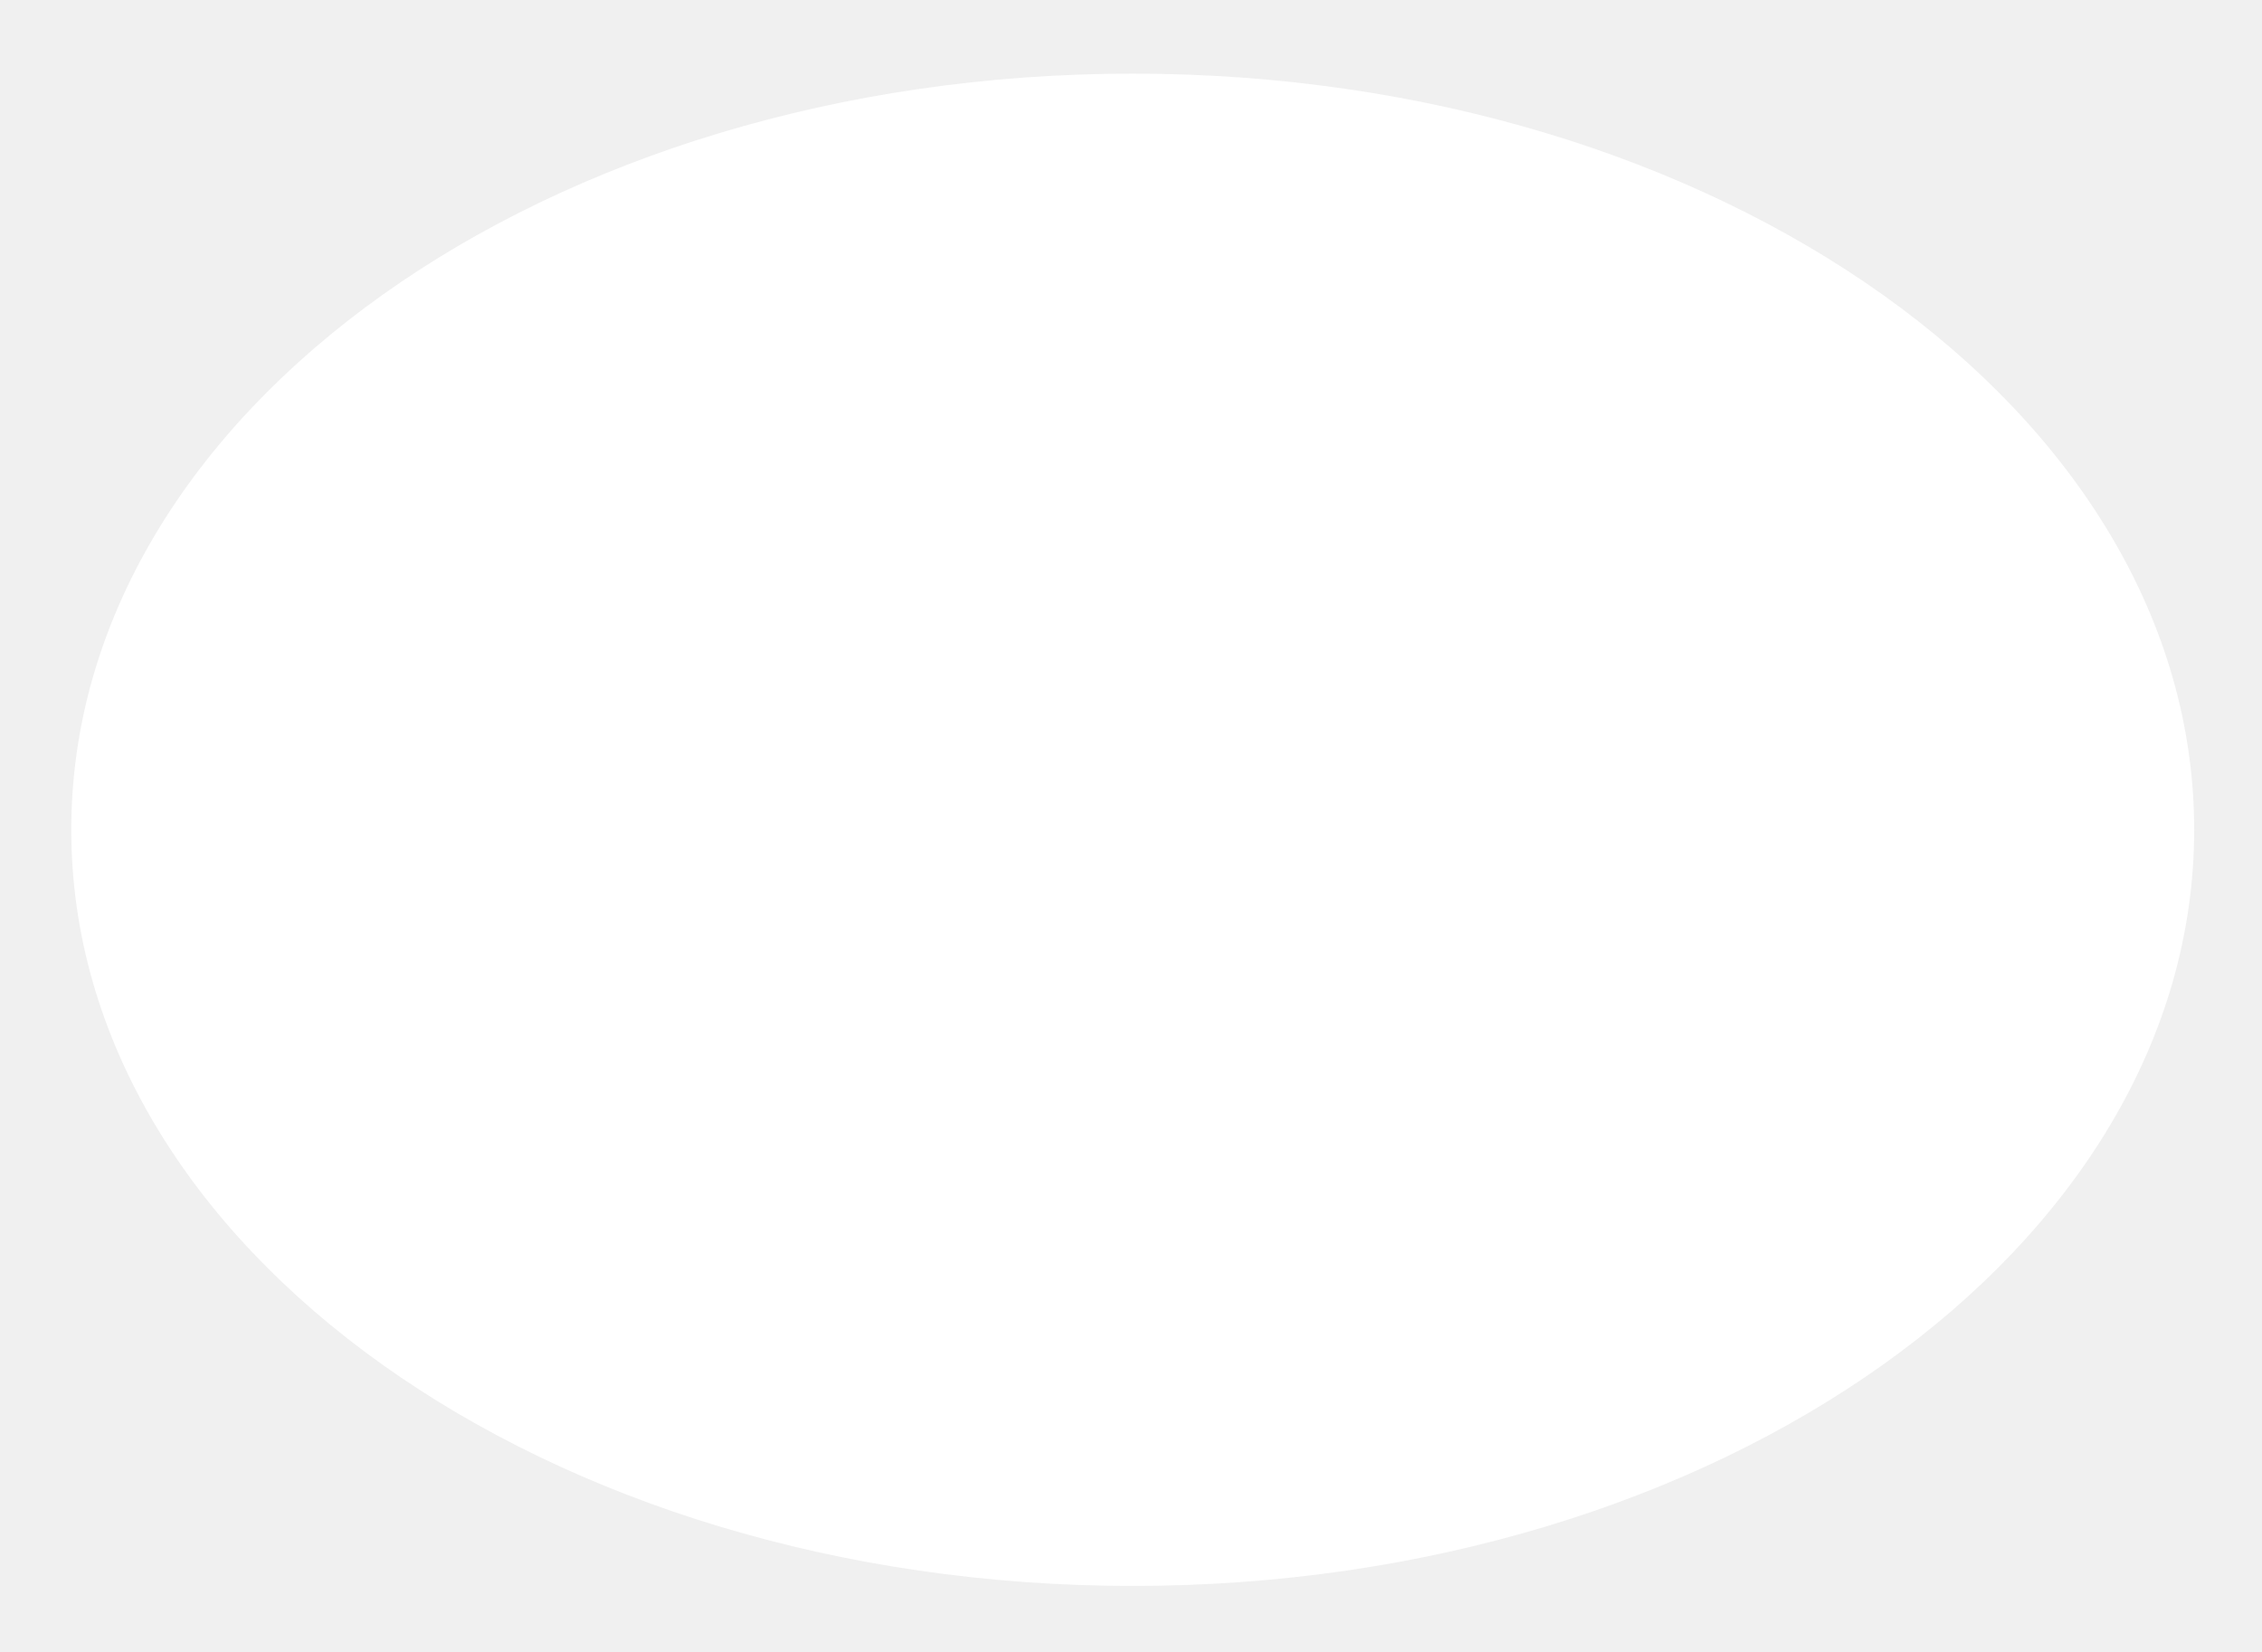
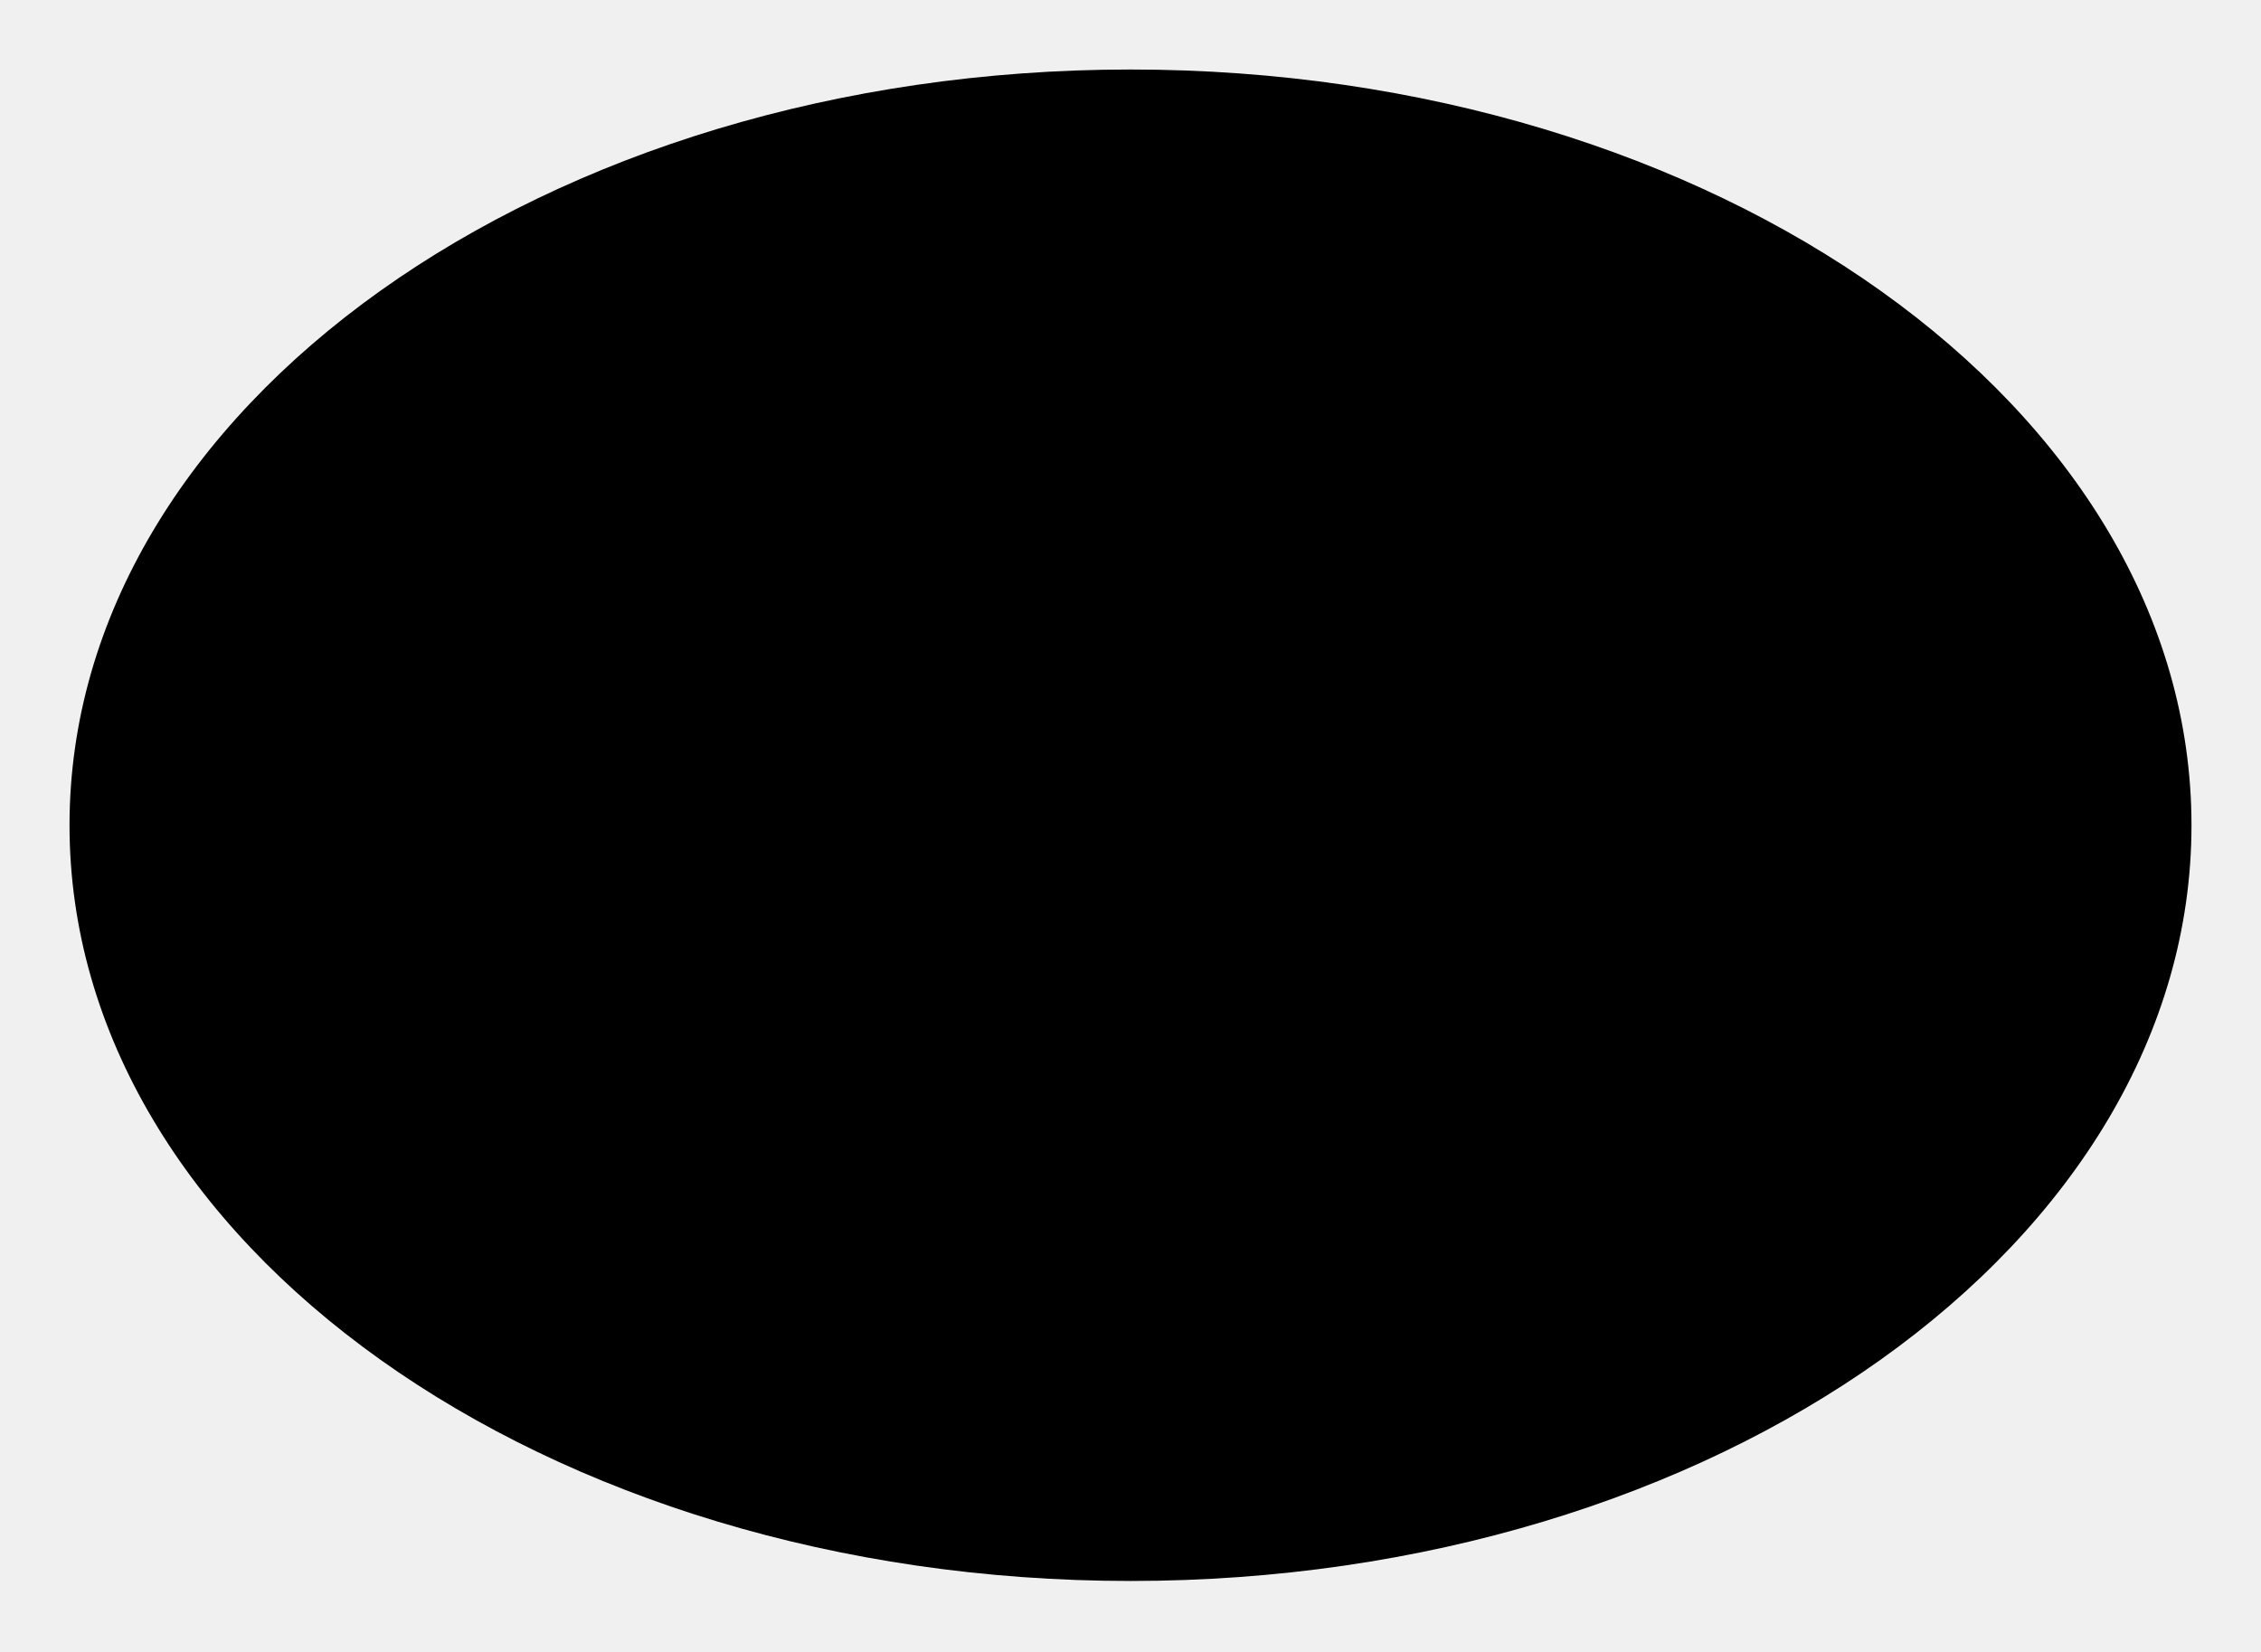
- <svg xmlns="http://www.w3.org/2000/svg" width="590" height="430.764" viewBox="0 0 590 430.764">
-   <g transform="translate(18.14062 18.75879)">
-     <path d="M277.31 394.941C430.216 394.941 554.17 306.631 554.17 197.695C554.17 88.76 430.216 0.45 277.31 0.45C124.405 0.45 0.45 88.76 0.45 197.695C0.45 306.631 124.405 394.941 277.31 394.941Z" fill="#ffffff" />
-   </g>
+ <svg xmlns="http://www.w3.org/2000/svg" width="590" height="431" viewBox="0 0 590 431" fill="none">
+   <path d="M295.001 412.632C447.906 412.632 571.861 324.323 571.861 215.387C571.861 106.451 447.906 18.142 295.001 18.142C142.095 18.142 18.141 106.451 18.141 215.387C18.141 324.323 142.095 412.632 295.001 412.632Z" fill="black" />
+   <path d="M458.48 210.583H467.536V211.751H458.48V210.583ZM459.12 202.727H467.184V203.879H459.12V202.727ZM462.544 197.623H463.776V211.143H462.544V197.623ZM452.88 200.503H458.192V201.607H452.88V200.503ZM455.408 205.287L456.608 203.879V212.215H455.408V205.287ZM455.408 197.495H456.608V201.047H455.408V197.495ZM456.496 204.183C456.635 204.279 456.837 204.439 457.104 204.663C457.371 204.887 457.659 205.132 457.968 205.399C458.277 205.655 458.56 205.895 458.816 206.119C459.072 206.343 459.253 206.508 459.36 206.615L458.624 207.591C458.485 207.42 458.293 207.207 458.048 206.951C457.803 206.695 457.536 206.428 457.248 206.151C456.971 205.873 456.704 205.617 456.448 205.383C456.192 205.137 455.979 204.945 455.808 204.807L456.496 204.183ZM457.744 200.503H458L458.224 200.455L458.896 200.903C458.501 201.884 457.984 202.823 457.344 203.719C456.704 204.604 456 205.409 455.232 206.135C454.475 206.86 453.717 207.473 452.96 207.975C452.917 207.857 452.859 207.729 452.784 207.591C452.709 207.452 452.629 207.319 452.544 207.191C452.469 207.063 452.4 206.961 452.336 206.887C453.061 206.46 453.776 205.927 454.48 205.287C455.184 204.636 455.824 203.921 456.4 203.143C456.987 202.353 457.435 201.553 457.744 200.743V200.503ZM474.032 210.471C474.971 210.439 476.059 210.407 477.296 210.375C478.544 210.332 479.867 210.284 481.264 210.231C482.661 210.177 484.053 210.119 485.44 210.055L485.408 211.159C484.064 211.223 482.709 211.287 481.344 211.351C479.979 211.415 478.683 211.468 477.456 211.511C476.229 211.564 475.141 211.612 474.192 211.655L474.032 210.471ZM473.904 205.527H487.168V206.663H473.904V205.527ZM476.64 202.455H484.272V203.575H476.64V202.455ZM478.288 206.247L479.632 206.631C479.387 207.132 479.12 207.665 478.832 208.231C478.555 208.785 478.272 209.324 477.984 209.847C477.707 210.369 477.435 210.833 477.168 211.239L476.112 210.871C476.368 210.455 476.629 209.975 476.896 209.431C477.173 208.887 477.435 208.337 477.68 207.783C477.925 207.217 478.128 206.705 478.288 206.247ZM482.08 207.943L483.104 207.383C483.605 207.799 484.096 208.257 484.576 208.759C485.067 209.26 485.515 209.756 485.92 210.247C486.325 210.737 486.651 211.185 486.896 211.591L485.824 212.263C485.579 211.857 485.253 211.404 484.848 210.903C484.443 210.391 484 209.873 483.52 209.351C483.051 208.828 482.571 208.359 482.08 207.943ZM480.416 198.679C479.989 199.319 479.424 199.98 478.72 200.663C478.027 201.335 477.253 201.975 476.4 202.583C475.557 203.191 474.683 203.724 473.776 204.183C473.723 204.076 473.653 203.964 473.568 203.847C473.493 203.729 473.408 203.612 473.312 203.495C473.227 203.377 473.141 203.276 473.056 203.191C473.984 202.753 474.875 202.225 475.728 201.607C476.592 200.977 477.371 200.311 478.064 199.607C478.768 198.892 479.323 198.193 479.728 197.511H480.976C481.403 198.108 481.888 198.684 482.432 199.239C482.976 199.783 483.557 200.295 484.176 200.775C484.795 201.255 485.424 201.687 486.064 202.071C486.715 202.444 487.36 202.759 488 203.015C487.861 203.164 487.723 203.34 487.584 203.543C487.456 203.735 487.333 203.916 487.216 204.087C486.395 203.692 485.552 203.207 484.688 202.631C483.835 202.044 483.035 201.409 482.288 200.727C481.541 200.044 480.917 199.361 480.416 198.679Z" fill="black" />
+   <path d="M258.658 198.151C258.636 198.247 258.62 198.359 258.61 198.487C258.599 198.604 258.588 198.732 258.578 198.871C258.567 199.009 258.556 199.137 258.546 199.255C258.535 199.5 258.519 199.82 258.498 200.215C258.487 200.609 258.476 201.047 258.466 201.527C258.455 201.996 258.444 202.476 258.434 202.967C258.423 203.447 258.418 203.895 258.418 204.311C258.418 204.727 258.418 205.185 258.418 205.687C258.428 206.177 258.439 206.668 258.45 207.159C258.471 207.639 258.482 208.087 258.482 208.503C258.492 208.908 258.498 209.233 258.498 209.479C258.498 209.969 258.439 210.359 258.322 210.647C258.204 210.935 258.039 211.137 257.826 211.255C257.623 211.383 257.378 211.447 257.09 211.447C256.78 211.447 256.434 211.372 256.05 211.223C255.666 211.084 255.298 210.892 254.946 210.647C254.604 210.401 254.322 210.119 254.098 209.799C253.874 209.479 253.762 209.143 253.762 208.791C253.762 208.311 253.943 207.841 254.306 207.383C254.679 206.924 255.159 206.497 255.746 206.103C256.343 205.708 256.972 205.388 257.634 205.143C258.359 204.855 259.1 204.641 259.858 204.503C260.615 204.353 261.308 204.279 261.938 204.279C262.716 204.279 263.404 204.412 264.002 204.679C264.61 204.945 265.084 205.319 265.426 205.799C265.778 206.268 265.954 206.823 265.954 207.463C265.954 208.103 265.82 208.668 265.554 209.159C265.298 209.649 264.914 210.06 264.402 210.391C263.9 210.721 263.282 210.977 262.546 211.159C262.194 211.233 261.842 211.281 261.49 211.303C261.148 211.335 260.839 211.361 260.562 211.383L260.114 210.087C260.412 210.097 260.722 210.097 261.042 210.087C261.372 210.076 261.687 210.039 261.986 209.975C262.455 209.889 262.892 209.745 263.298 209.543C263.714 209.329 264.044 209.052 264.29 208.711C264.546 208.369 264.674 207.959 264.674 207.479C264.674 207.02 264.551 206.636 264.306 206.327C264.06 206.017 263.73 205.783 263.314 205.623C262.898 205.463 262.434 205.383 261.922 205.383C261.218 205.383 260.53 205.457 259.858 205.607C259.186 205.756 258.503 205.969 257.81 206.247C257.298 206.439 256.828 206.679 256.402 206.967C255.975 207.244 255.634 207.537 255.378 207.847C255.132 208.156 255.01 208.449 255.01 208.727C255.01 208.908 255.068 209.084 255.186 209.255C255.314 209.415 255.468 209.559 255.65 209.687C255.831 209.815 256.023 209.916 256.226 209.991C256.428 210.055 256.604 210.087 256.754 210.087C256.935 210.087 257.074 210.023 257.17 209.895C257.276 209.767 257.33 209.569 257.33 209.303C257.33 208.993 257.324 208.567 257.314 208.023C257.303 207.468 257.292 206.871 257.282 206.231C257.271 205.58 257.266 204.961 257.266 204.375C257.266 203.916 257.266 203.425 257.266 202.903C257.276 202.38 257.282 201.873 257.282 201.383C257.292 200.892 257.298 200.46 257.298 200.087C257.308 199.713 257.314 199.447 257.314 199.287C257.314 199.18 257.308 199.057 257.298 198.919C257.298 198.769 257.292 198.625 257.282 198.487C257.271 198.348 257.255 198.236 257.234 198.151H258.658ZM263.618 199.927C264.002 200.129 264.428 200.375 264.898 200.663C265.367 200.94 265.815 201.223 266.242 201.511C266.679 201.799 267.026 202.049 267.282 202.263L266.626 203.287C266.434 203.095 266.188 202.892 265.89 202.679C265.591 202.455 265.271 202.236 264.93 202.023C264.588 201.799 264.252 201.591 263.922 201.399C263.591 201.196 263.298 201.025 263.042 200.887L263.618 199.927ZM254.018 201.031C254.455 201.084 254.828 201.121 255.138 201.143C255.458 201.153 255.767 201.159 256.066 201.159C256.46 201.159 256.903 201.137 257.394 201.095C257.884 201.052 258.391 200.999 258.914 200.935C259.436 200.86 259.943 200.775 260.434 200.679C260.935 200.572 261.383 200.46 261.778 200.343L261.81 201.591C261.394 201.687 260.93 201.783 260.418 201.879C259.906 201.964 259.383 202.039 258.85 202.103C258.327 202.167 257.826 202.22 257.346 202.263C256.866 202.305 256.45 202.327 256.098 202.327C255.639 202.327 255.25 202.321 254.93 202.311C254.62 202.3 254.327 202.279 254.05 202.247L254.018 201.031ZM278.578 200.327L279.874 200.567C279.33 201.345 278.642 202.103 277.81 202.839C276.988 203.564 275.991 204.22 274.818 204.807C274.754 204.711 274.674 204.609 274.578 204.503C274.492 204.385 274.396 204.279 274.29 204.183C274.183 204.087 274.087 204.007 274.002 203.943C275.111 203.452 276.05 202.881 276.818 202.231C277.596 201.58 278.183 200.945 278.578 200.327ZM278.402 201.527H283.986V202.471H277.538L278.402 201.527ZM283.634 201.527H283.874L284.082 201.463L284.898 201.959C284.364 202.801 283.682 203.564 282.85 204.247C282.028 204.919 281.116 205.516 280.114 206.039C279.111 206.551 278.066 206.993 276.978 207.367C275.89 207.74 274.807 208.044 273.73 208.279C273.676 208.119 273.591 207.937 273.474 207.735C273.356 207.521 273.244 207.351 273.138 207.223C274.162 207.031 275.196 206.769 276.242 206.439C277.287 206.097 278.284 205.697 279.234 205.239C280.194 204.769 281.052 204.241 281.81 203.655C282.578 203.068 283.186 202.423 283.634 201.719V201.527ZM277.938 202.263C278.567 203.063 279.394 203.767 280.418 204.375C281.442 204.983 282.599 205.489 283.89 205.895C285.191 206.289 286.551 206.577 287.97 206.759C287.884 206.855 287.794 206.972 287.698 207.111C287.602 207.239 287.511 207.372 287.426 207.511C287.34 207.649 287.266 207.777 287.202 207.895C285.772 207.671 284.407 207.335 283.106 206.887C281.804 206.428 280.62 205.857 279.554 205.175C278.498 204.481 277.612 203.671 276.898 202.743L277.938 202.263ZM276.162 207.287H285.042V212.183H283.826V208.295H277.33V212.199H276.162V207.287ZM276.738 210.647H284.434V211.655H276.738V210.647ZM279.906 197.495H281.138V199.591H279.906V197.495ZM273.794 198.951H287.33V201.959H286.098V200.039H274.962V201.959H273.794V198.951ZM299.378 199.511H308.114V200.503H299.378V199.511ZM299.842 201.623H307.746V202.583H299.842V201.623ZM299.042 203.815H308.322V204.839H299.042V203.815ZM305.794 197.479L306.978 197.815C306.786 198.167 306.583 198.519 306.37 198.871C306.167 199.223 305.98 199.527 305.81 199.783L304.866 199.479C305.026 199.201 305.196 198.871 305.378 198.487C305.559 198.103 305.698 197.767 305.794 197.479ZM300.578 197.863L301.538 197.543C301.73 197.831 301.916 198.151 302.098 198.503C302.29 198.844 302.423 199.143 302.498 199.399L301.49 199.799C301.415 199.532 301.292 199.217 301.122 198.855C300.951 198.492 300.77 198.161 300.578 197.863ZM307.218 205.415L308.13 206.071C307.799 206.465 307.431 206.86 307.026 207.255C306.631 207.639 306.268 207.975 305.938 208.263L305.154 207.655C305.378 207.463 305.618 207.239 305.874 206.983C306.13 206.716 306.375 206.444 306.61 206.167C306.855 205.889 307.058 205.639 307.218 205.415ZM299.57 206.023L300.402 205.479C300.711 205.799 301.026 206.156 301.346 206.551C301.666 206.935 301.906 207.276 302.066 207.575L301.186 208.183C301.026 207.884 300.791 207.532 300.482 207.127C300.183 206.711 299.879 206.343 299.57 206.023ZM298.418 210.311C298.93 210.065 299.538 209.751 300.242 209.367C300.956 208.983 301.682 208.588 302.418 208.183L302.738 209.175C302.098 209.548 301.447 209.921 300.786 210.295C300.135 210.668 299.532 211.009 298.978 211.319L298.418 210.311ZM303.106 200.199H304.258V210.855C304.258 211.185 304.22 211.436 304.146 211.607C304.071 211.788 303.932 211.932 303.73 212.039C303.516 212.124 303.228 212.177 302.866 212.199C302.503 212.231 302.076 212.247 301.586 212.247C301.564 212.087 301.522 211.895 301.458 211.671C301.394 211.457 301.319 211.276 301.234 211.127C301.586 211.137 301.916 211.143 302.226 211.143C302.535 211.143 302.743 211.143 302.85 211.143C302.956 211.132 303.026 211.105 303.058 211.063C303.09 211.031 303.106 210.967 303.106 210.871V200.199ZM304.21 205.303C304.466 206.092 304.802 206.833 305.218 207.527C305.634 208.22 306.13 208.828 306.706 209.351C307.282 209.863 307.922 210.268 308.626 210.567C308.54 210.641 308.45 210.737 308.354 210.855C308.258 210.961 308.162 211.073 308.066 211.191C307.98 211.308 307.906 211.42 307.842 211.527C307.138 211.164 306.492 210.684 305.906 210.087C305.33 209.489 304.828 208.801 304.402 208.023C303.975 207.244 303.634 206.407 303.378 205.511L304.21 205.303ZM293.874 200.967H299.074V202.087H293.874V200.967ZM296.114 197.495H297.218V212.199H296.114V197.495ZM296.082 201.639L296.834 201.879C296.706 202.519 296.546 203.18 296.354 203.863C296.172 204.545 295.964 205.217 295.73 205.879C295.495 206.54 295.244 207.153 294.978 207.719C294.711 208.284 294.434 208.769 294.146 209.175C294.092 209.015 294.002 208.839 293.874 208.647C293.746 208.444 293.634 208.273 293.538 208.135C293.804 207.772 294.066 207.34 294.322 206.839C294.578 206.337 294.818 205.793 295.042 205.207C295.266 204.62 295.468 204.023 295.65 203.415C295.831 202.796 295.975 202.204 296.082 201.639ZM297.138 202.999C297.234 203.105 297.372 203.297 297.554 203.575C297.746 203.852 297.948 204.151 298.162 204.471C298.386 204.791 298.588 205.089 298.77 205.367C298.962 205.644 299.09 205.841 299.154 205.959L298.482 206.855C298.396 206.652 298.268 206.396 298.098 206.087C297.938 205.777 297.756 205.452 297.554 205.111C297.362 204.769 297.18 204.455 297.01 204.167C296.839 203.879 296.7 203.655 296.594 203.495L297.138 202.999Z" fill="black" />
+   <path d="M110.141 197.511L111.277 197.847C110.946 198.753 110.562 199.644 110.125 200.519C109.688 201.393 109.218 202.225 108.717 203.015C108.216 203.793 107.688 204.487 107.133 205.095C107.101 204.999 107.042 204.876 106.957 204.727C106.872 204.577 106.781 204.428 106.685 204.279C106.6 204.119 106.52 203.991 106.445 203.895C106.936 203.372 107.41 202.775 107.869 202.103C108.328 201.42 108.749 200.689 109.133 199.911C109.528 199.121 109.864 198.321 110.141 197.511ZM108.557 201.703L109.677 200.567L109.709 200.583V212.199H108.557V201.703ZM111.213 200.791H120.909V207.911H119.725V201.927H112.365V208.007H111.213V200.791ZM111.869 205.879H120.349V206.999H111.869V205.879ZM115.405 197.671H116.589V212.199H115.405V197.671ZM131.981 207.303H136.829V208.231H131.981V207.303ZM131.917 204.887H137.373V210.727H131.917V209.783H136.253V205.831H131.917V204.887ZM131.405 204.887H132.493V211.543H131.405V204.887ZM128.445 200.455H132.893V201.335H128.445V200.455ZM135.821 200.455H140.365V201.335H135.821V200.455ZM139.853 198.183H141.069V210.631C141.069 211.004 141.016 211.297 140.909 211.511C140.813 211.724 140.632 211.884 140.365 211.991C140.109 212.097 139.757 212.161 139.309 212.183C138.872 212.204 138.322 212.215 137.661 212.215C137.64 212.097 137.608 211.964 137.565 211.815C137.522 211.665 137.469 211.516 137.405 211.367C137.352 211.217 137.298 211.089 137.245 210.983C137.565 210.993 137.874 210.999 138.173 210.999C138.482 210.999 138.754 210.999 138.989 210.999C139.224 210.999 139.389 210.999 139.485 210.999C139.624 210.988 139.72 210.956 139.773 210.903C139.826 210.849 139.853 210.753 139.853 210.615V198.183ZM128.541 198.183H133.661V203.671H128.541V202.759H132.541V199.111H128.541V198.183ZM140.461 198.183V199.111H136.253V202.775H140.461V203.703H135.117V198.183H140.461ZM127.853 198.183H129.053V212.231H127.853V198.183Z" fill="black" />
</svg>
